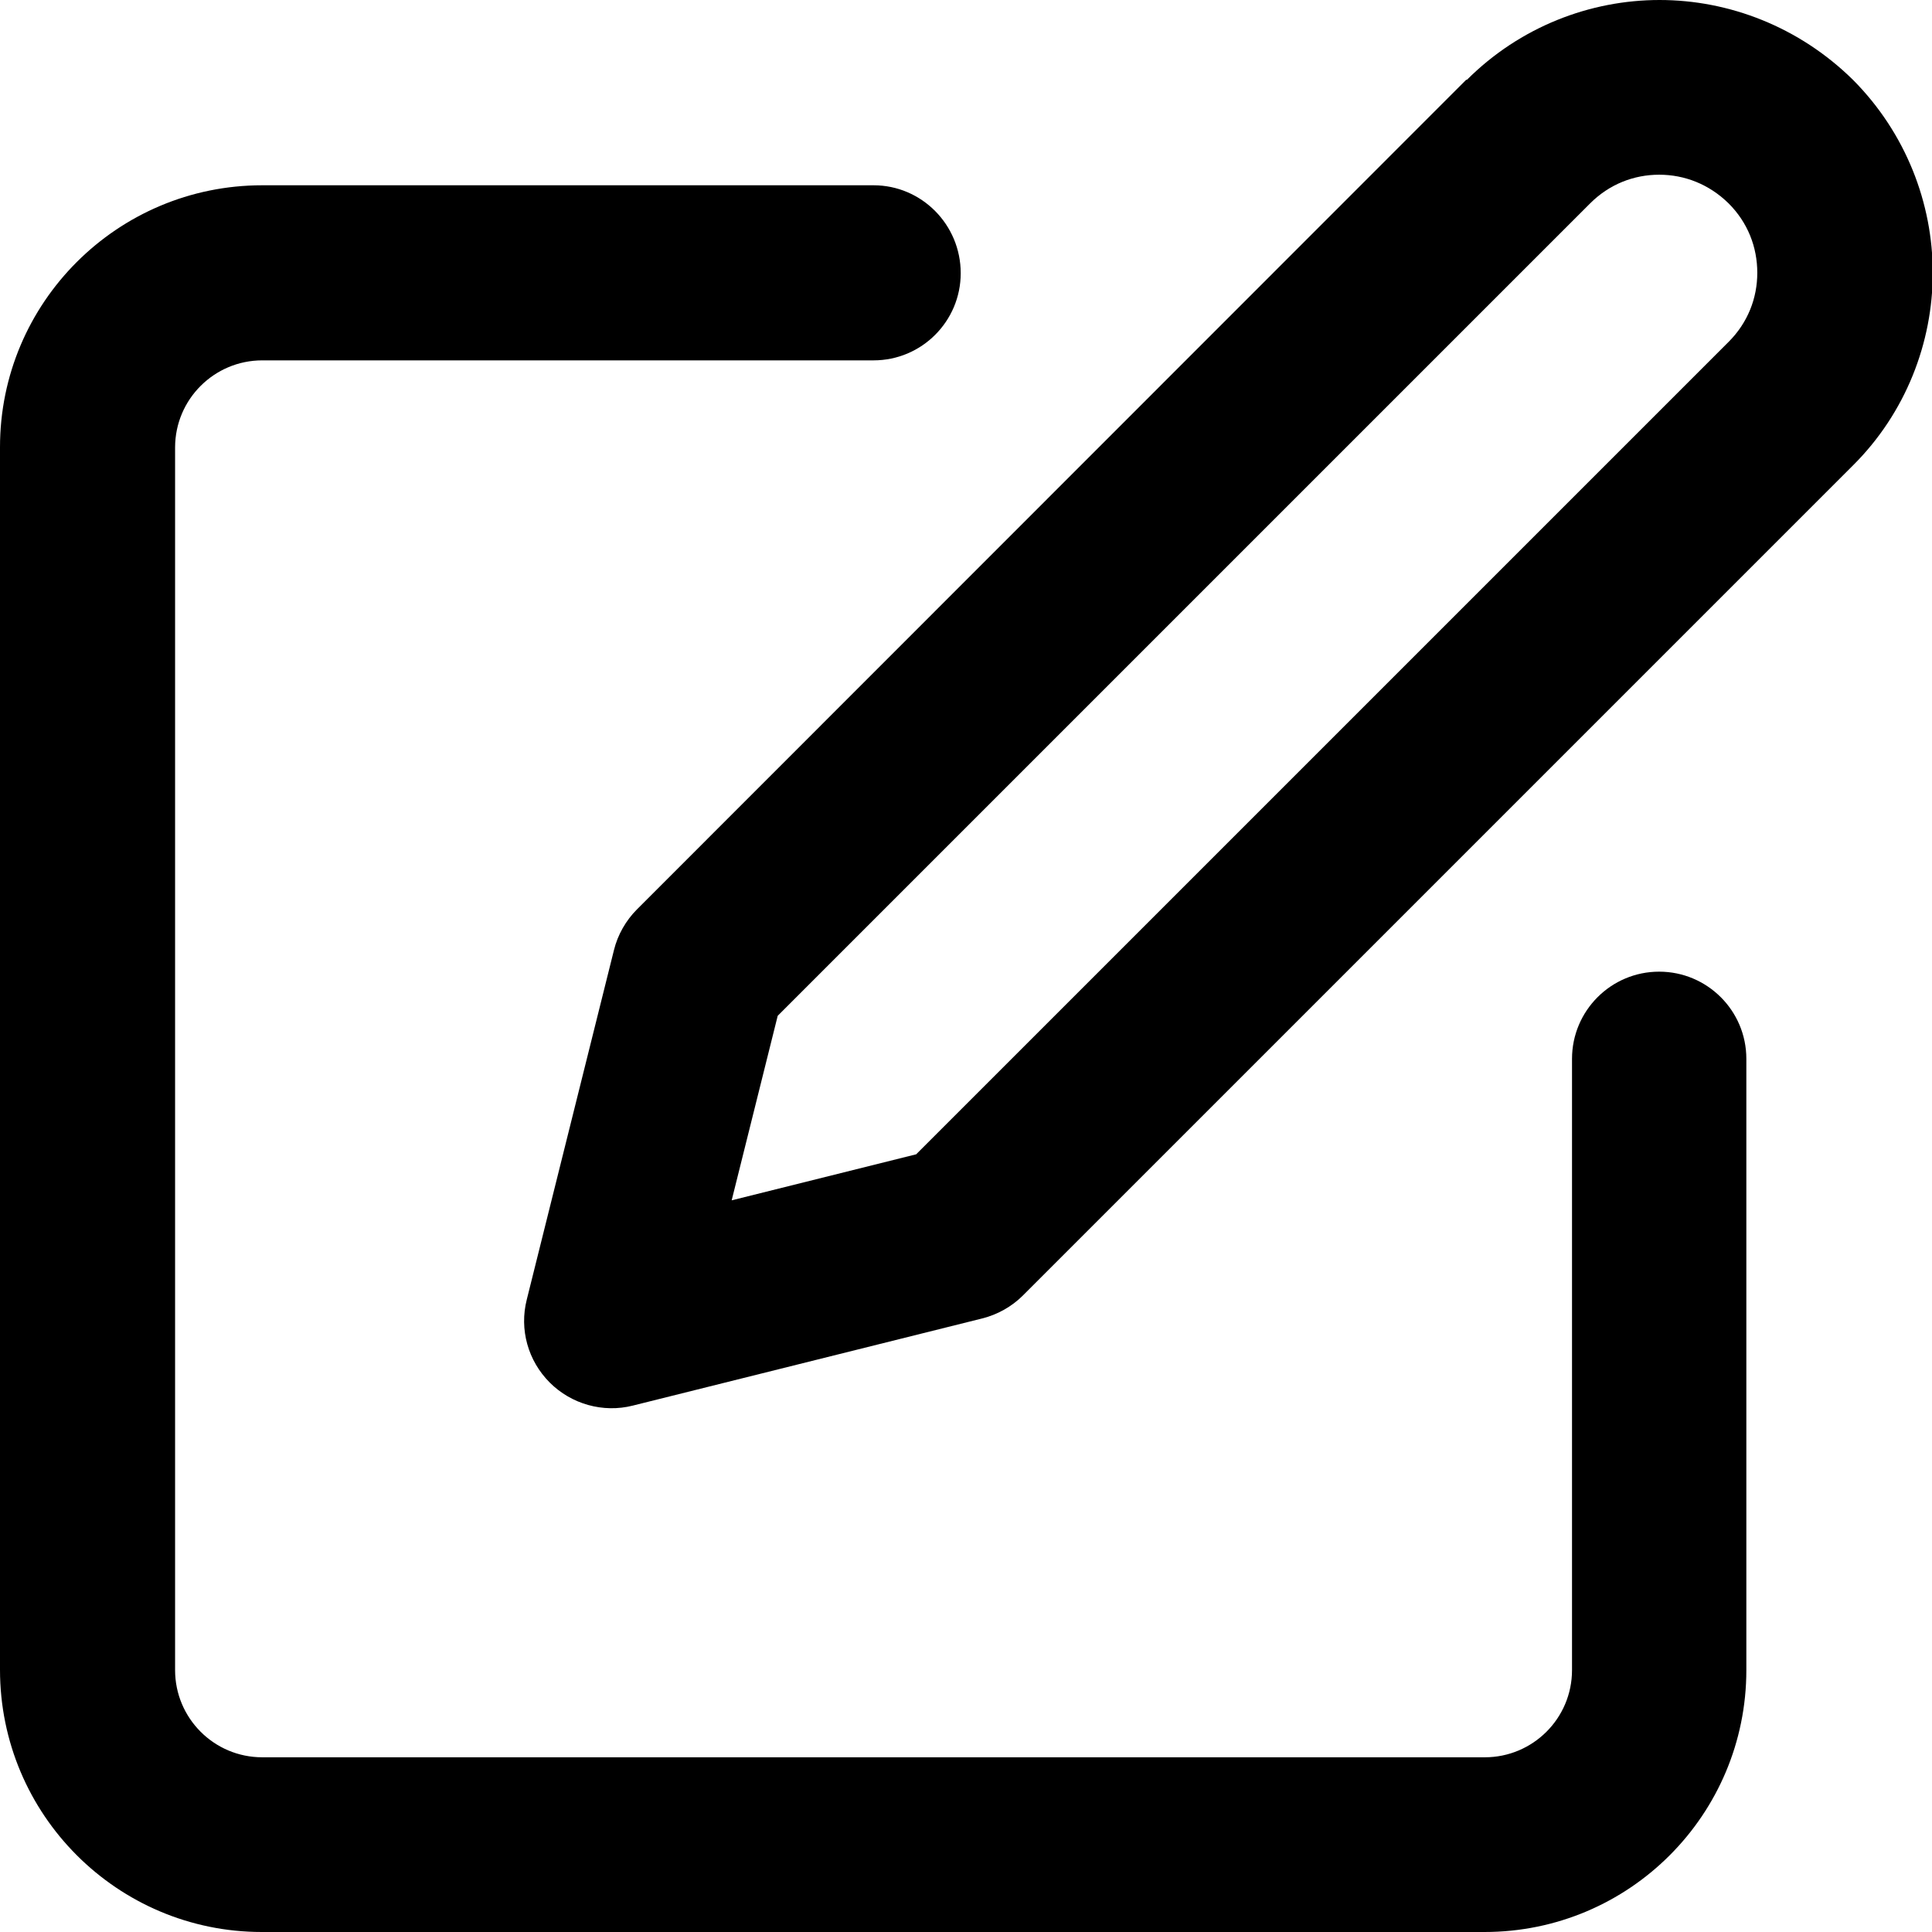
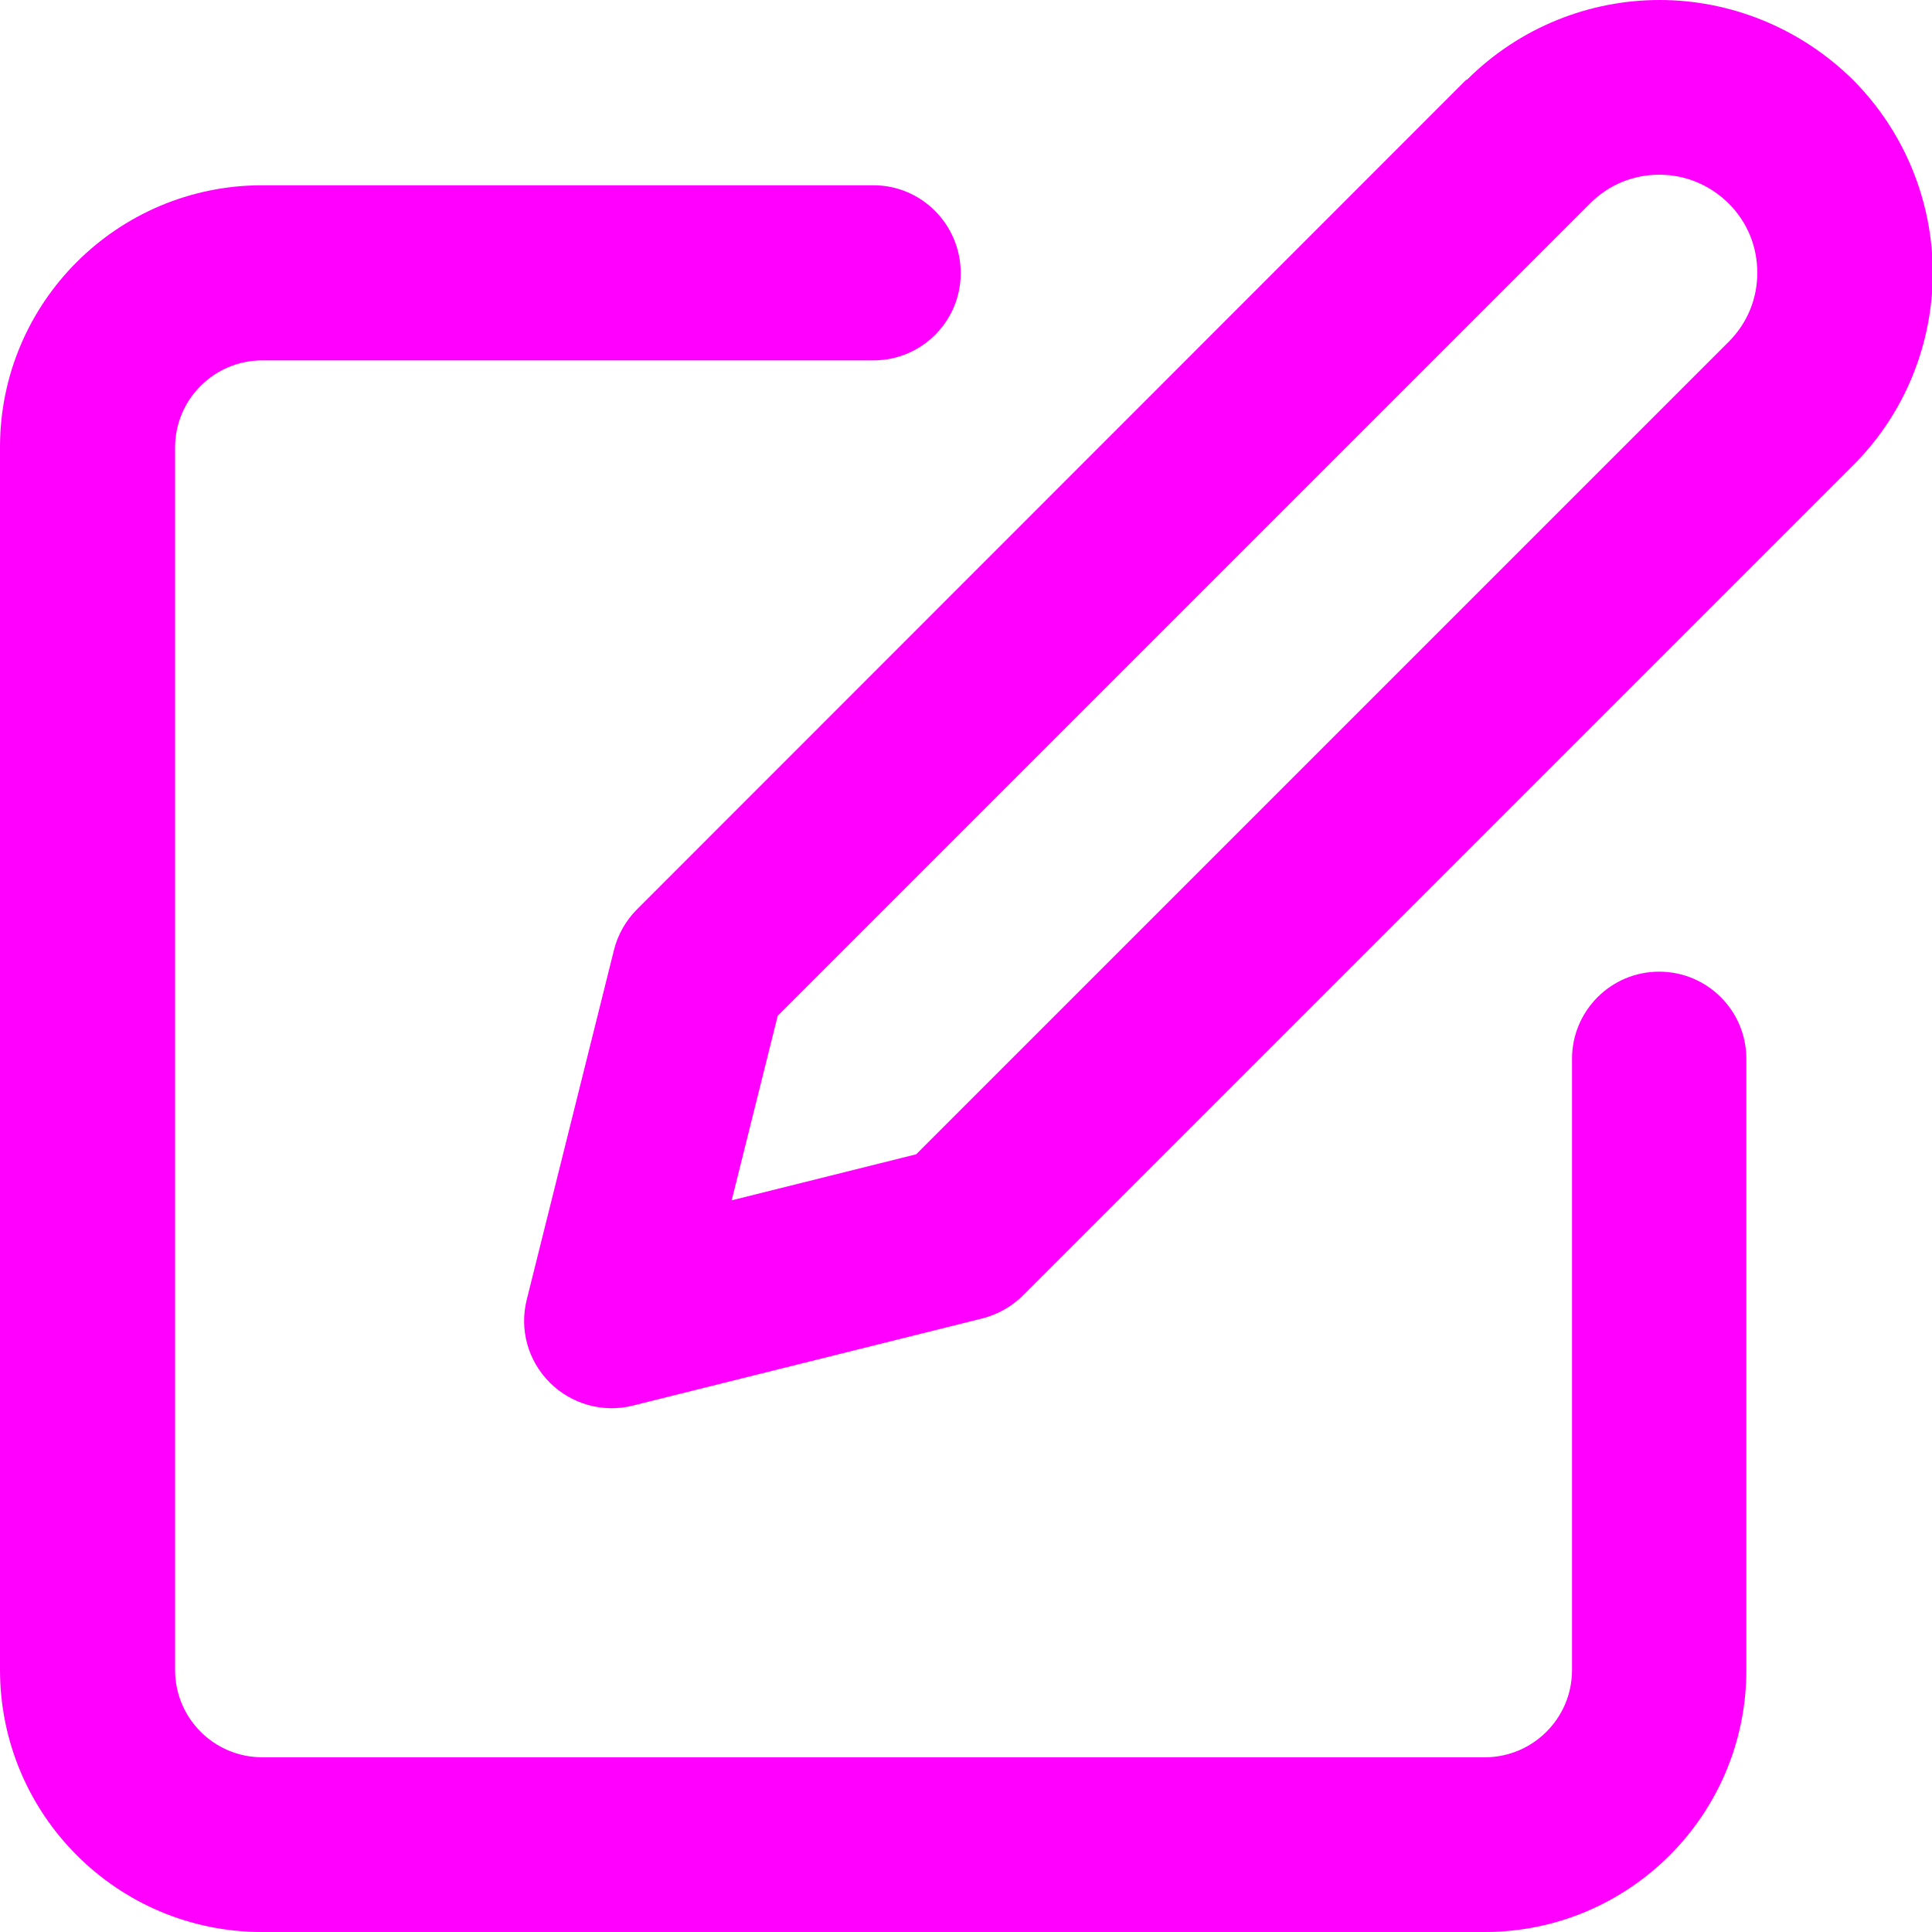
<svg xmlns="http://www.w3.org/2000/svg" enable-background="new 0 0 512 512" viewBox="0 0 512 512">
-   <path d="m231.5 49.1h-162c-38.4 0-69.5 31.1-69.5 69.4v324c0 38.4 31.1 69.5 69.4 69.5h324c38.4 0 69.4-31.1 69.4-69.4v-162c0-12.8-10.4-23.1-23.1-23.1-12.8 0-23.1 10.4-23.1 23.1v162c0 12.8-10.4 23.1-23.1 23.1h-324c-12.8 0-23.1-10.4-23.1-23.1v-324c0-12.8 10.4-23.1 23.1-23.1h162c12.8 0 23.1-10.4 23.1-23.1 0-12.9-10.4-23.3-23.1-23.3z" />
-   <path d="m405 37.5 16.4 16.4c5.1-5.1 11.6-7.6 18.3-7.6s13.2 2.5 18.4 7.6c5.1 5.1 7.6 11.6 7.6 18.4 0 6.7-2.5 13.2-7.6 18.3l-215.3 215.3-48.9 12.2 12.2-48.9 215.3-215.3-16.4-16.4-16.4-16.4-219.8 219.9c-2.9 2.9-5.1 6.7-6.1 10.8l-23.1 92.6c-2 7.9.3 16.2 6.1 22 5.7 5.7 14.1 8.1 22 6.1l92.6-23.1c4-1 7.8-3.1 10.8-6.1l219.9-219.9c14.1-14 21.2-32.7 21.2-51.1s-7.1-37-21.1-51.1c-14.3-14.1-32.9-21.2-51.3-21.2s-37 7.1-51.1 21.2z" />
+   <g fill="#f0f">
+     <path d="m231.5 49.1h-162c-38.4 0-69.5 31.1-69.5 69.4v324c0 38.4 31.1 69.5 69.4 69.5h324c38.4 0 69.4-31.1 69.4-69.4v-162c0-12.8-10.4-23.1-23.1-23.1-12.8 0-23.1 10.4-23.1 23.1v162c0 12.8-10.4 23.1-23.1 23.1h-324c-12.8 0-23.1-10.4-23.1-23.1v-324c0-12.8 10.4-23.1 23.1-23.1h162c12.8 0 23.1-10.4 23.1-23.1 0-12.9-10.4-23.3-23.1-23.3z" />
+     <path d="m405 37.5 16.4 16.4c5.1-5.1 11.6-7.6 18.3-7.6s13.2 2.5 18.4 7.6c5.1 5.1 7.6 11.6 7.6 18.4 0 6.7-2.5 13.2-7.6 18.3l-215.3 215.3-48.9 12.2 12.2-48.9 215.3-215.3-16.4-16.4-16.4-16.4-219.8 219.9c-2.9 2.9-5.1 6.7-6.1 10.8l-23.1 92.6c-2 7.9.3 16.2 6.1 22 5.7 5.7 14.1 8.1 22 6.1l92.6-23.1c4-1 7.8-3.1 10.8-6.1l219.9-219.9c14.1-14 21.2-32.7 21.2-51.1s-7.1-37-21.1-51.1c-14.3-14.1-32.9-21.2-51.3-21.2s-37 7.1-51.1 21.2z" />
+   </g>
</svg>
